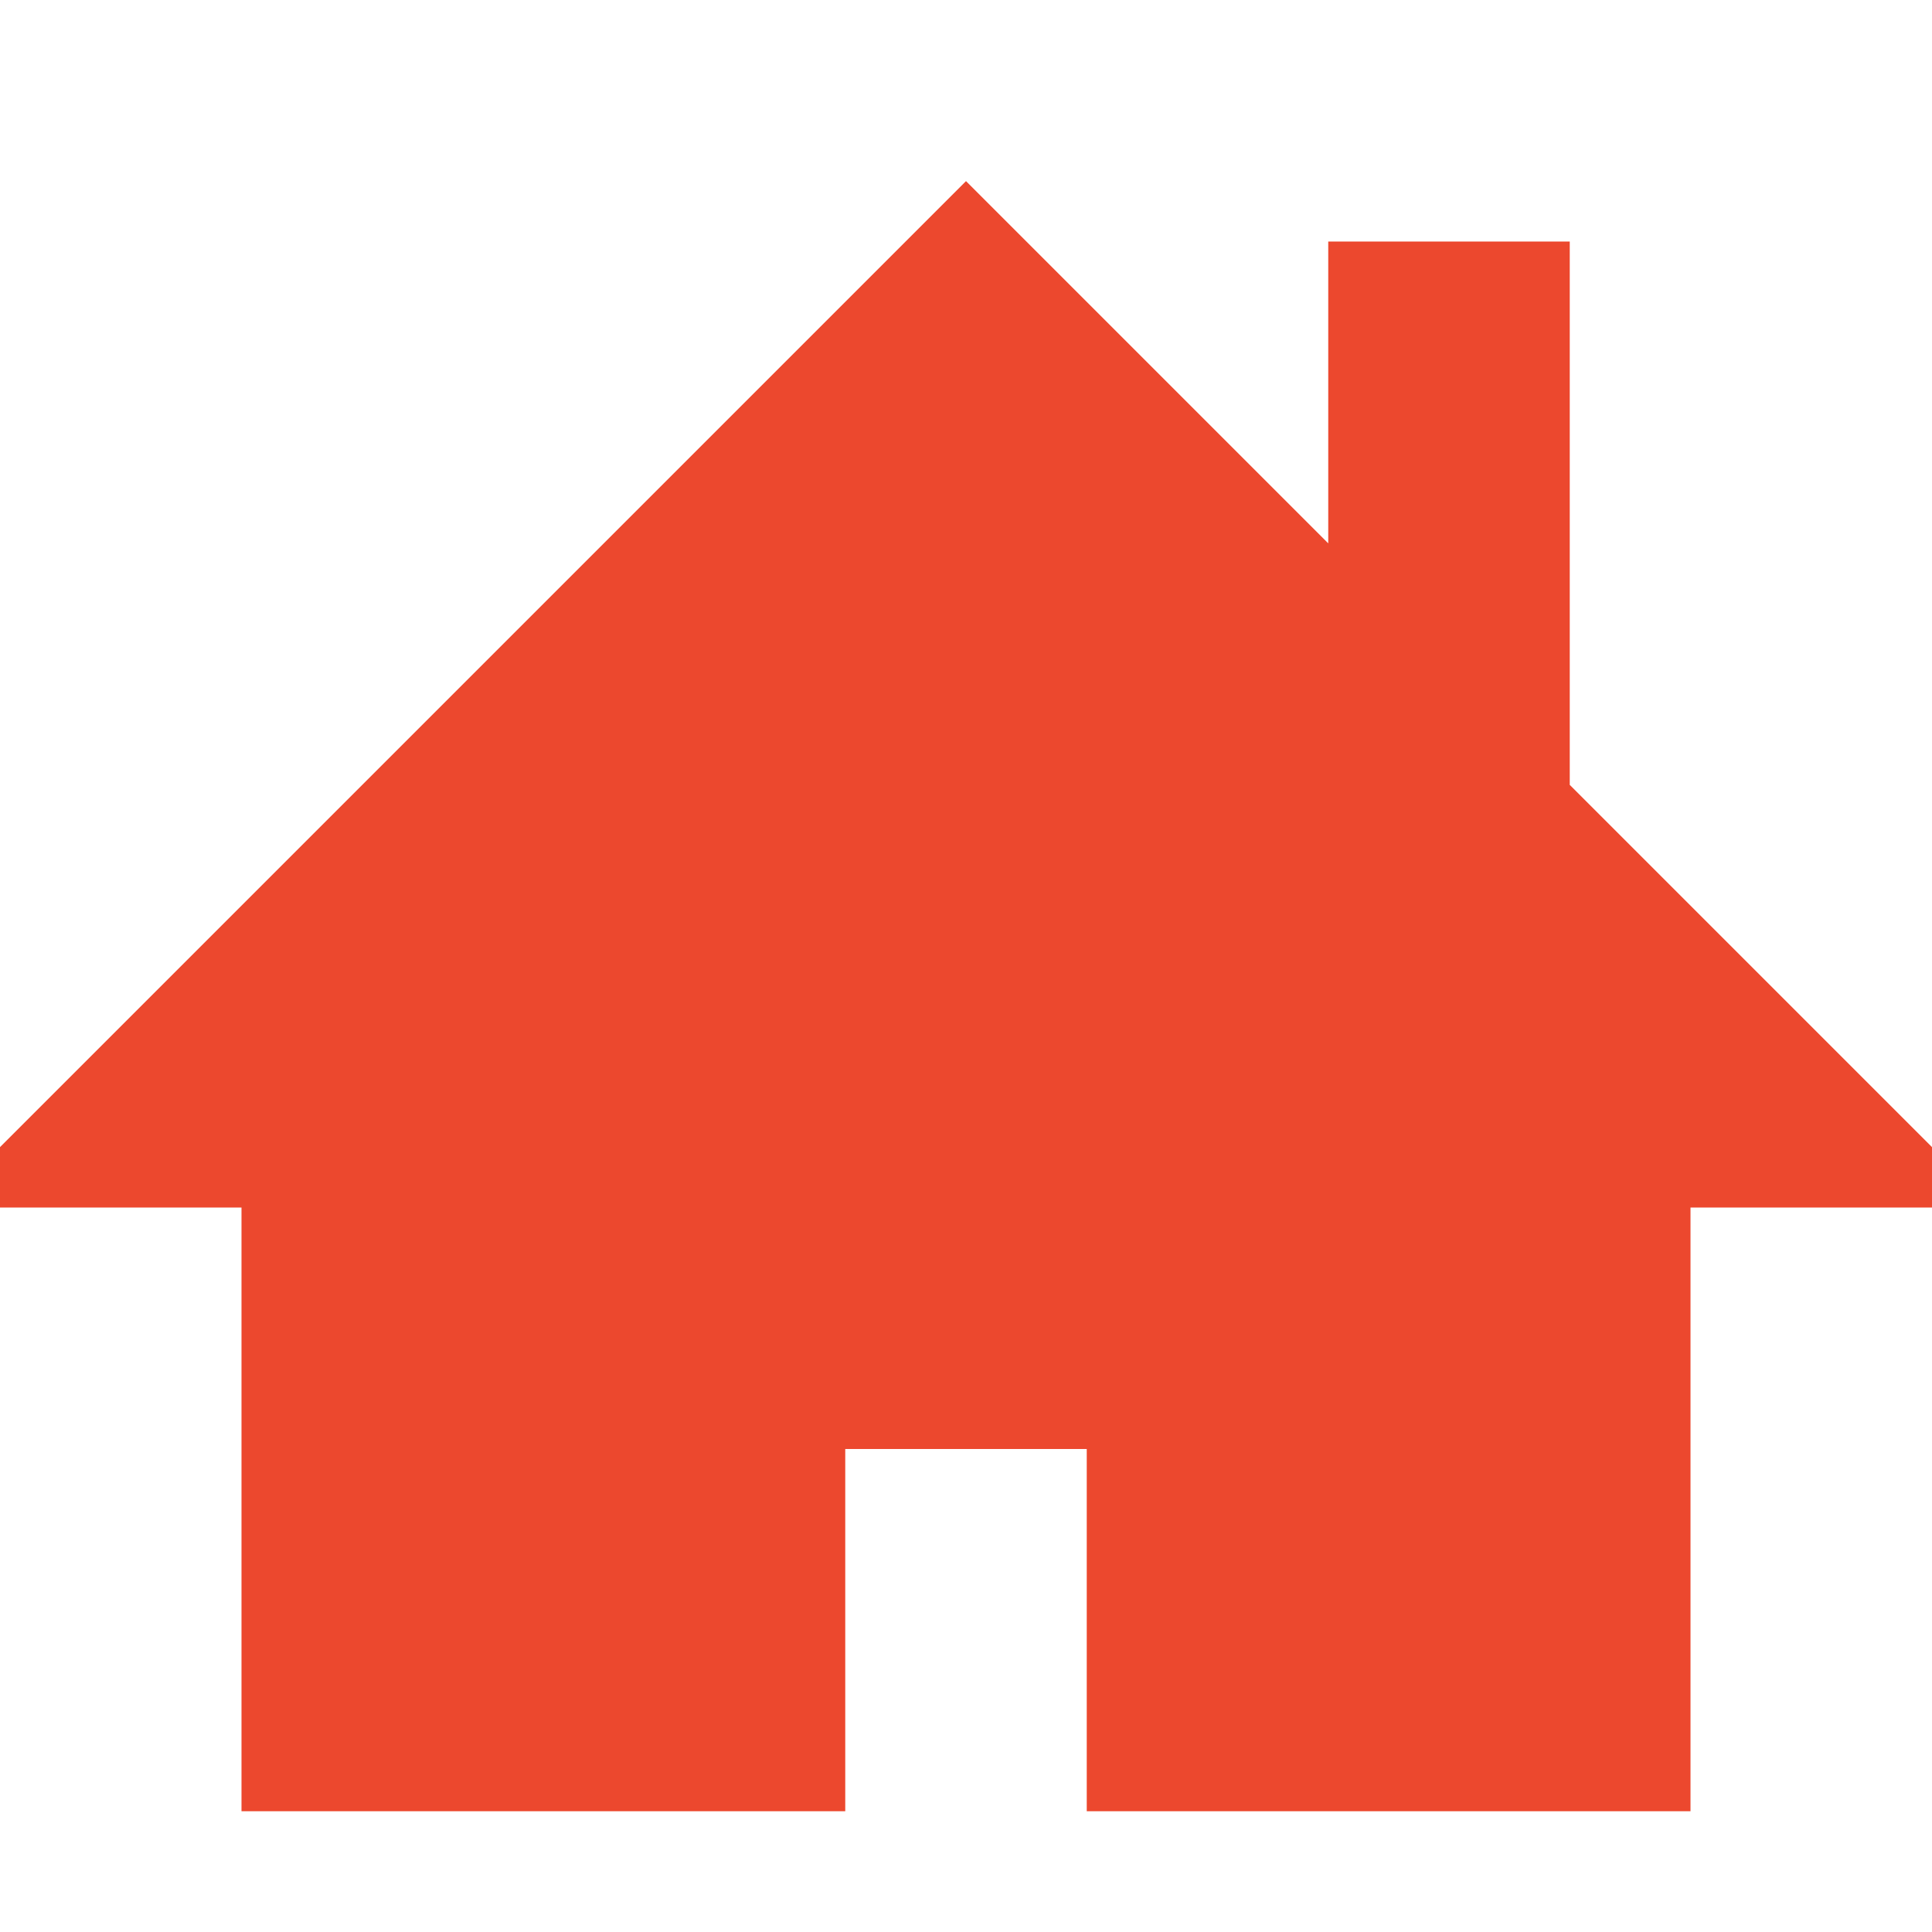
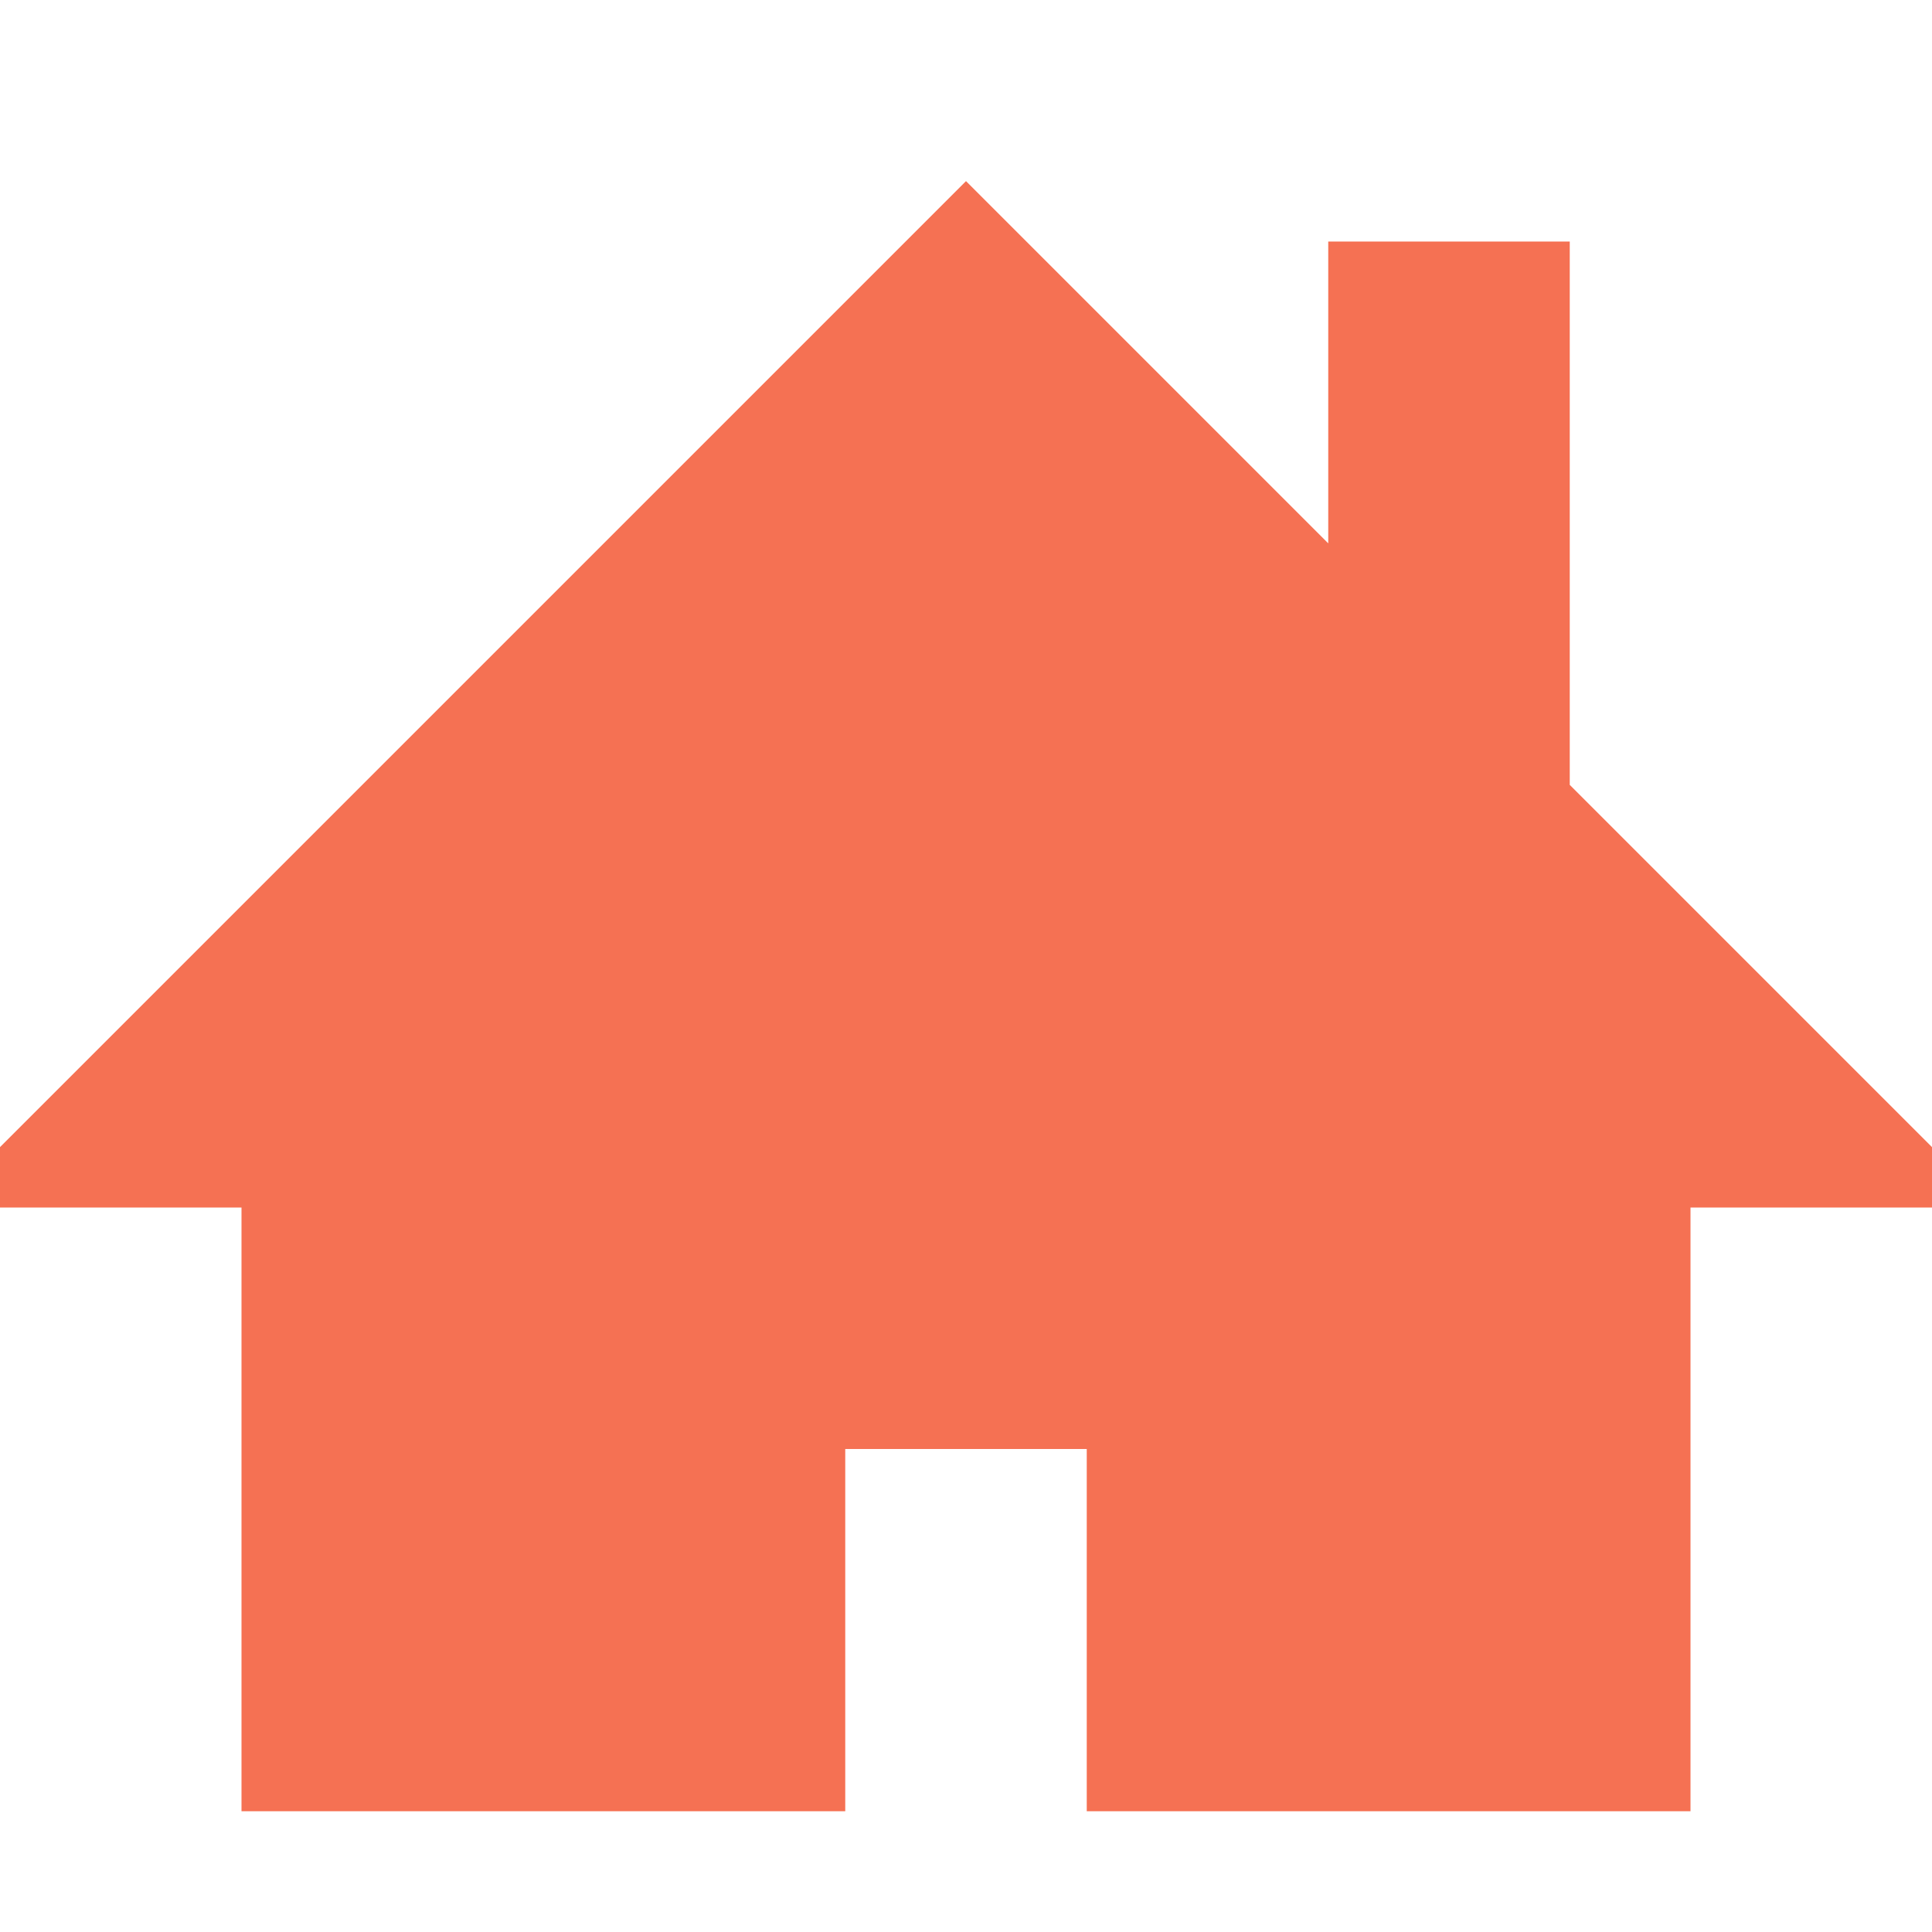
<svg xmlns="http://www.w3.org/2000/svg" version="1.1" id="Capa_1" x="0px" y="0px" width="512px" height="512px" viewBox="0 0 512 512" enable-background="new 0 0 512 512">
-   <path d="M512,304l-96-96V64h-64v80l-96-96L0,304v16h64v160h160v-96h64v96h160V320h64V304z" fill="#EC482E" />
+   <path d="M512,304l-96-96V64h-64v80l-96-96L0,304v16h64v160h160v-96h64v96h160V320h64V304z" fill="#f57153" />
</svg>
